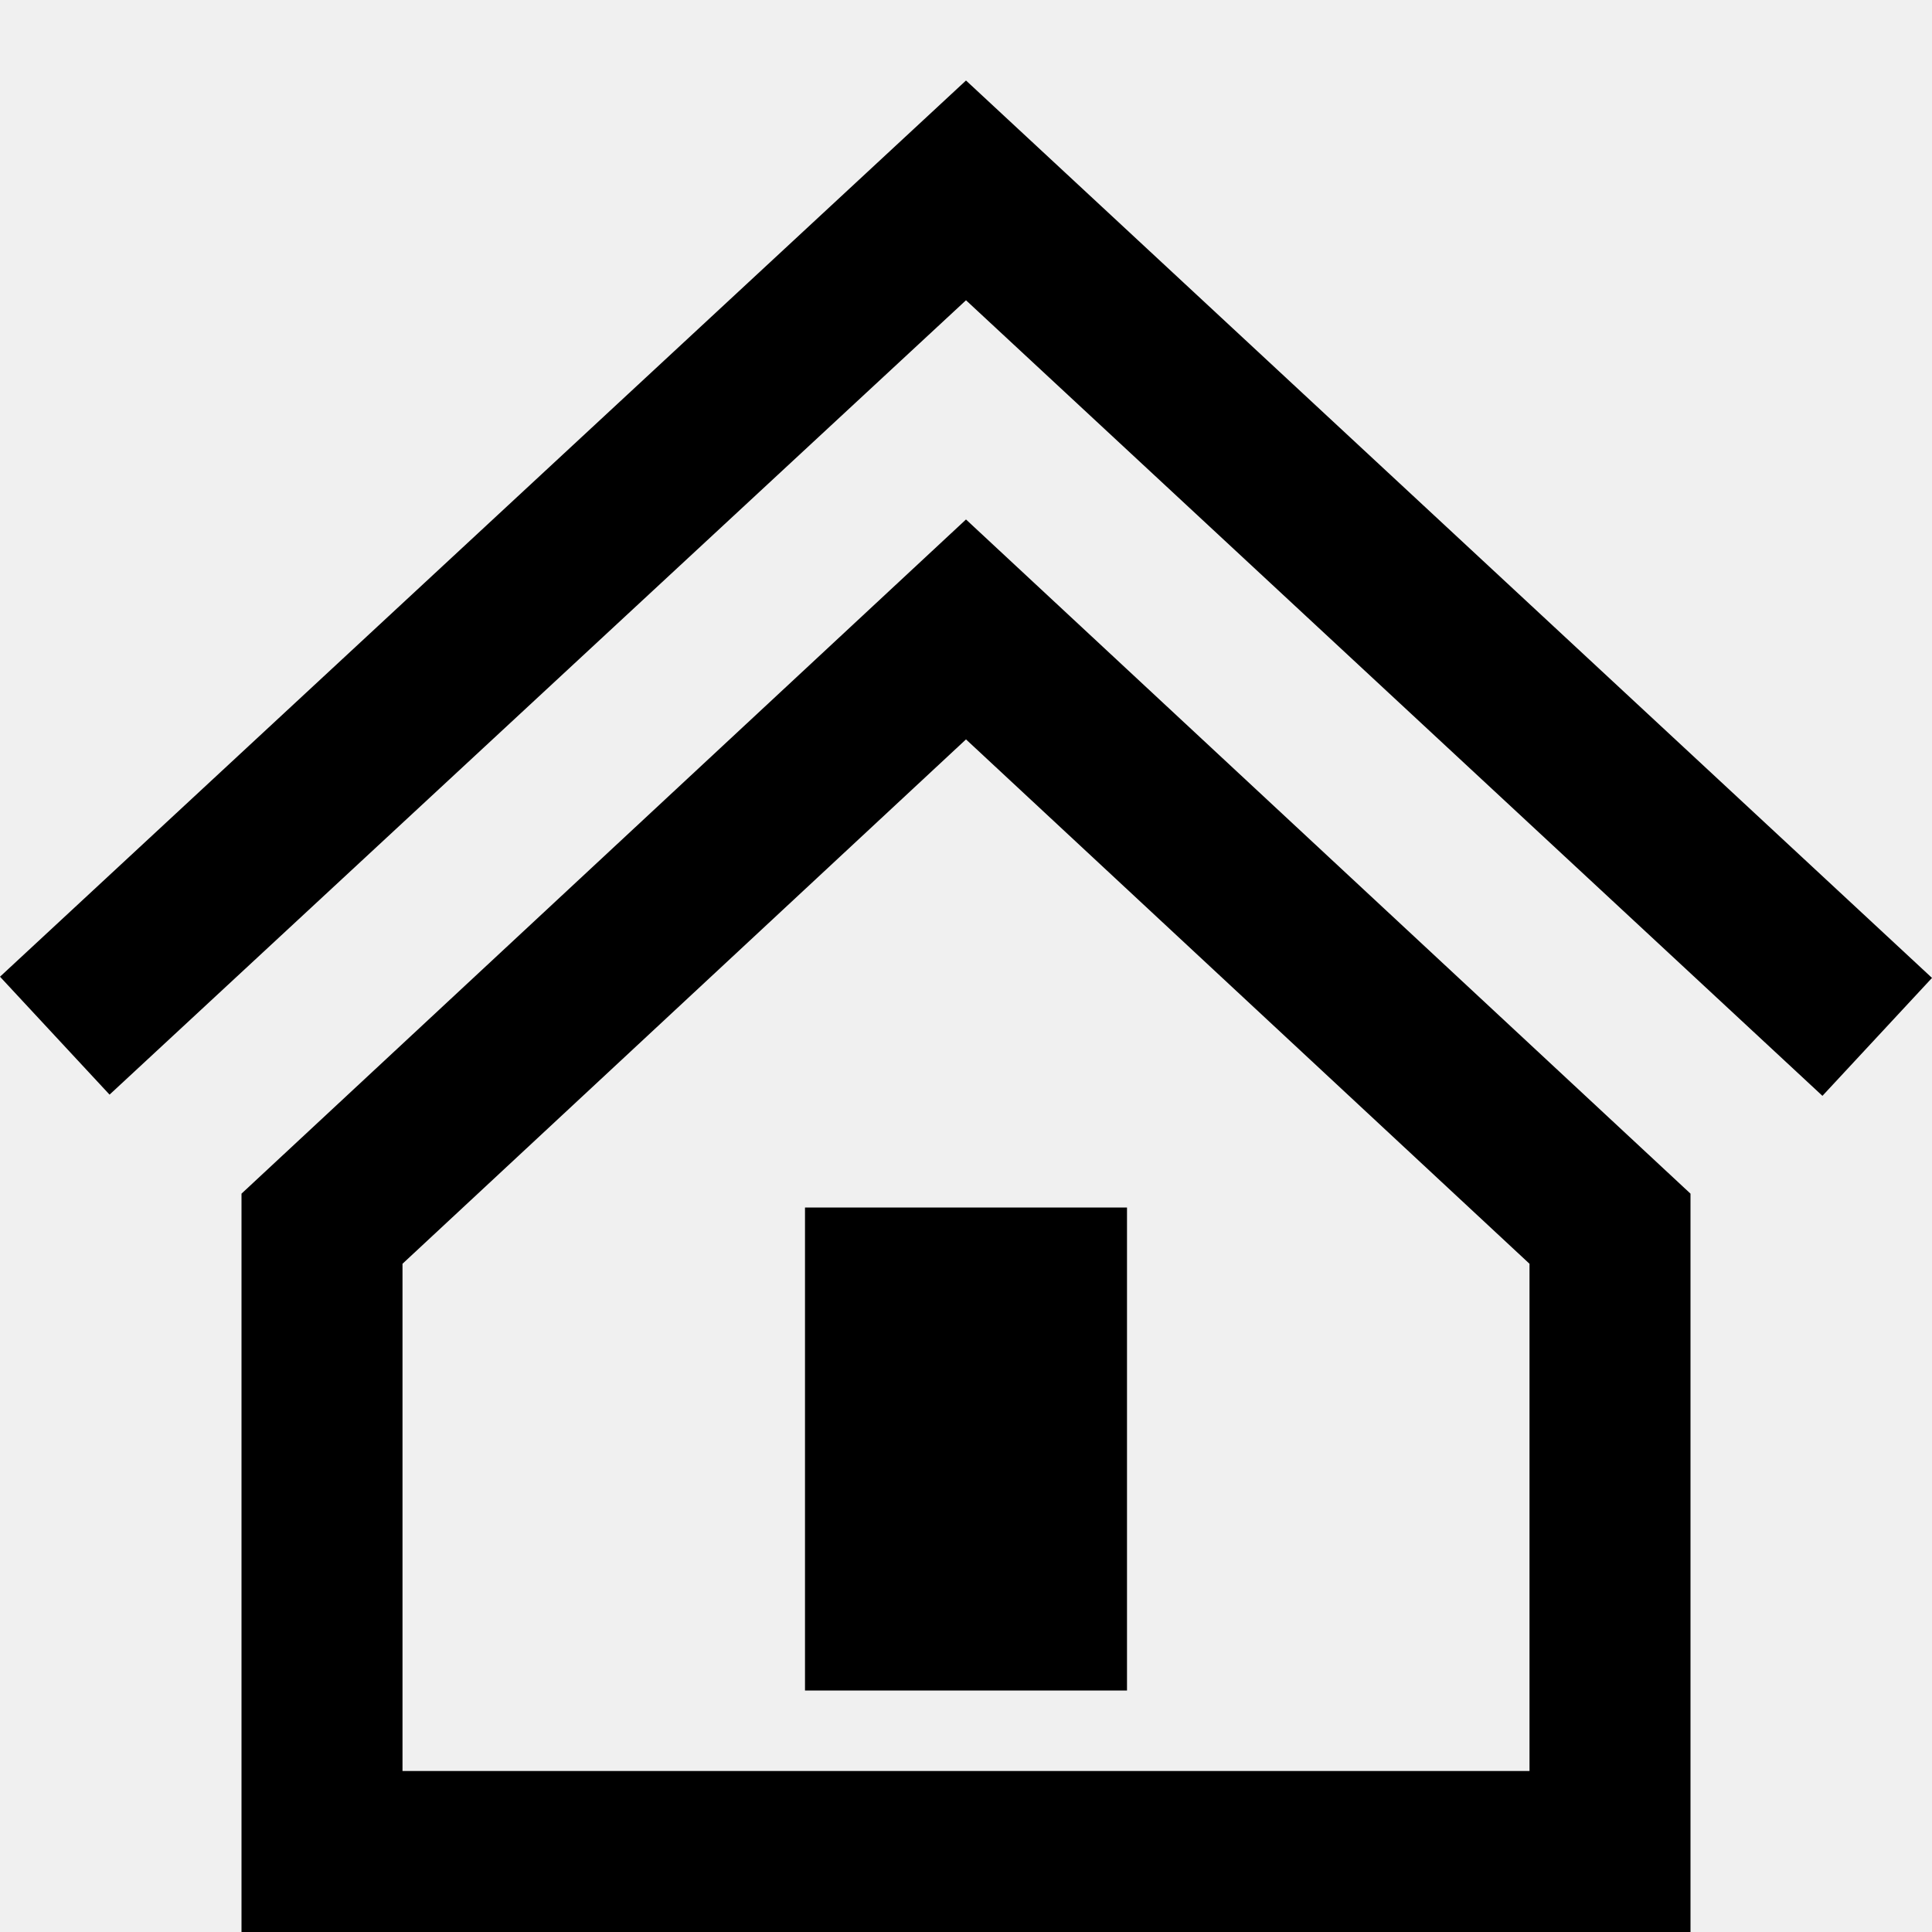
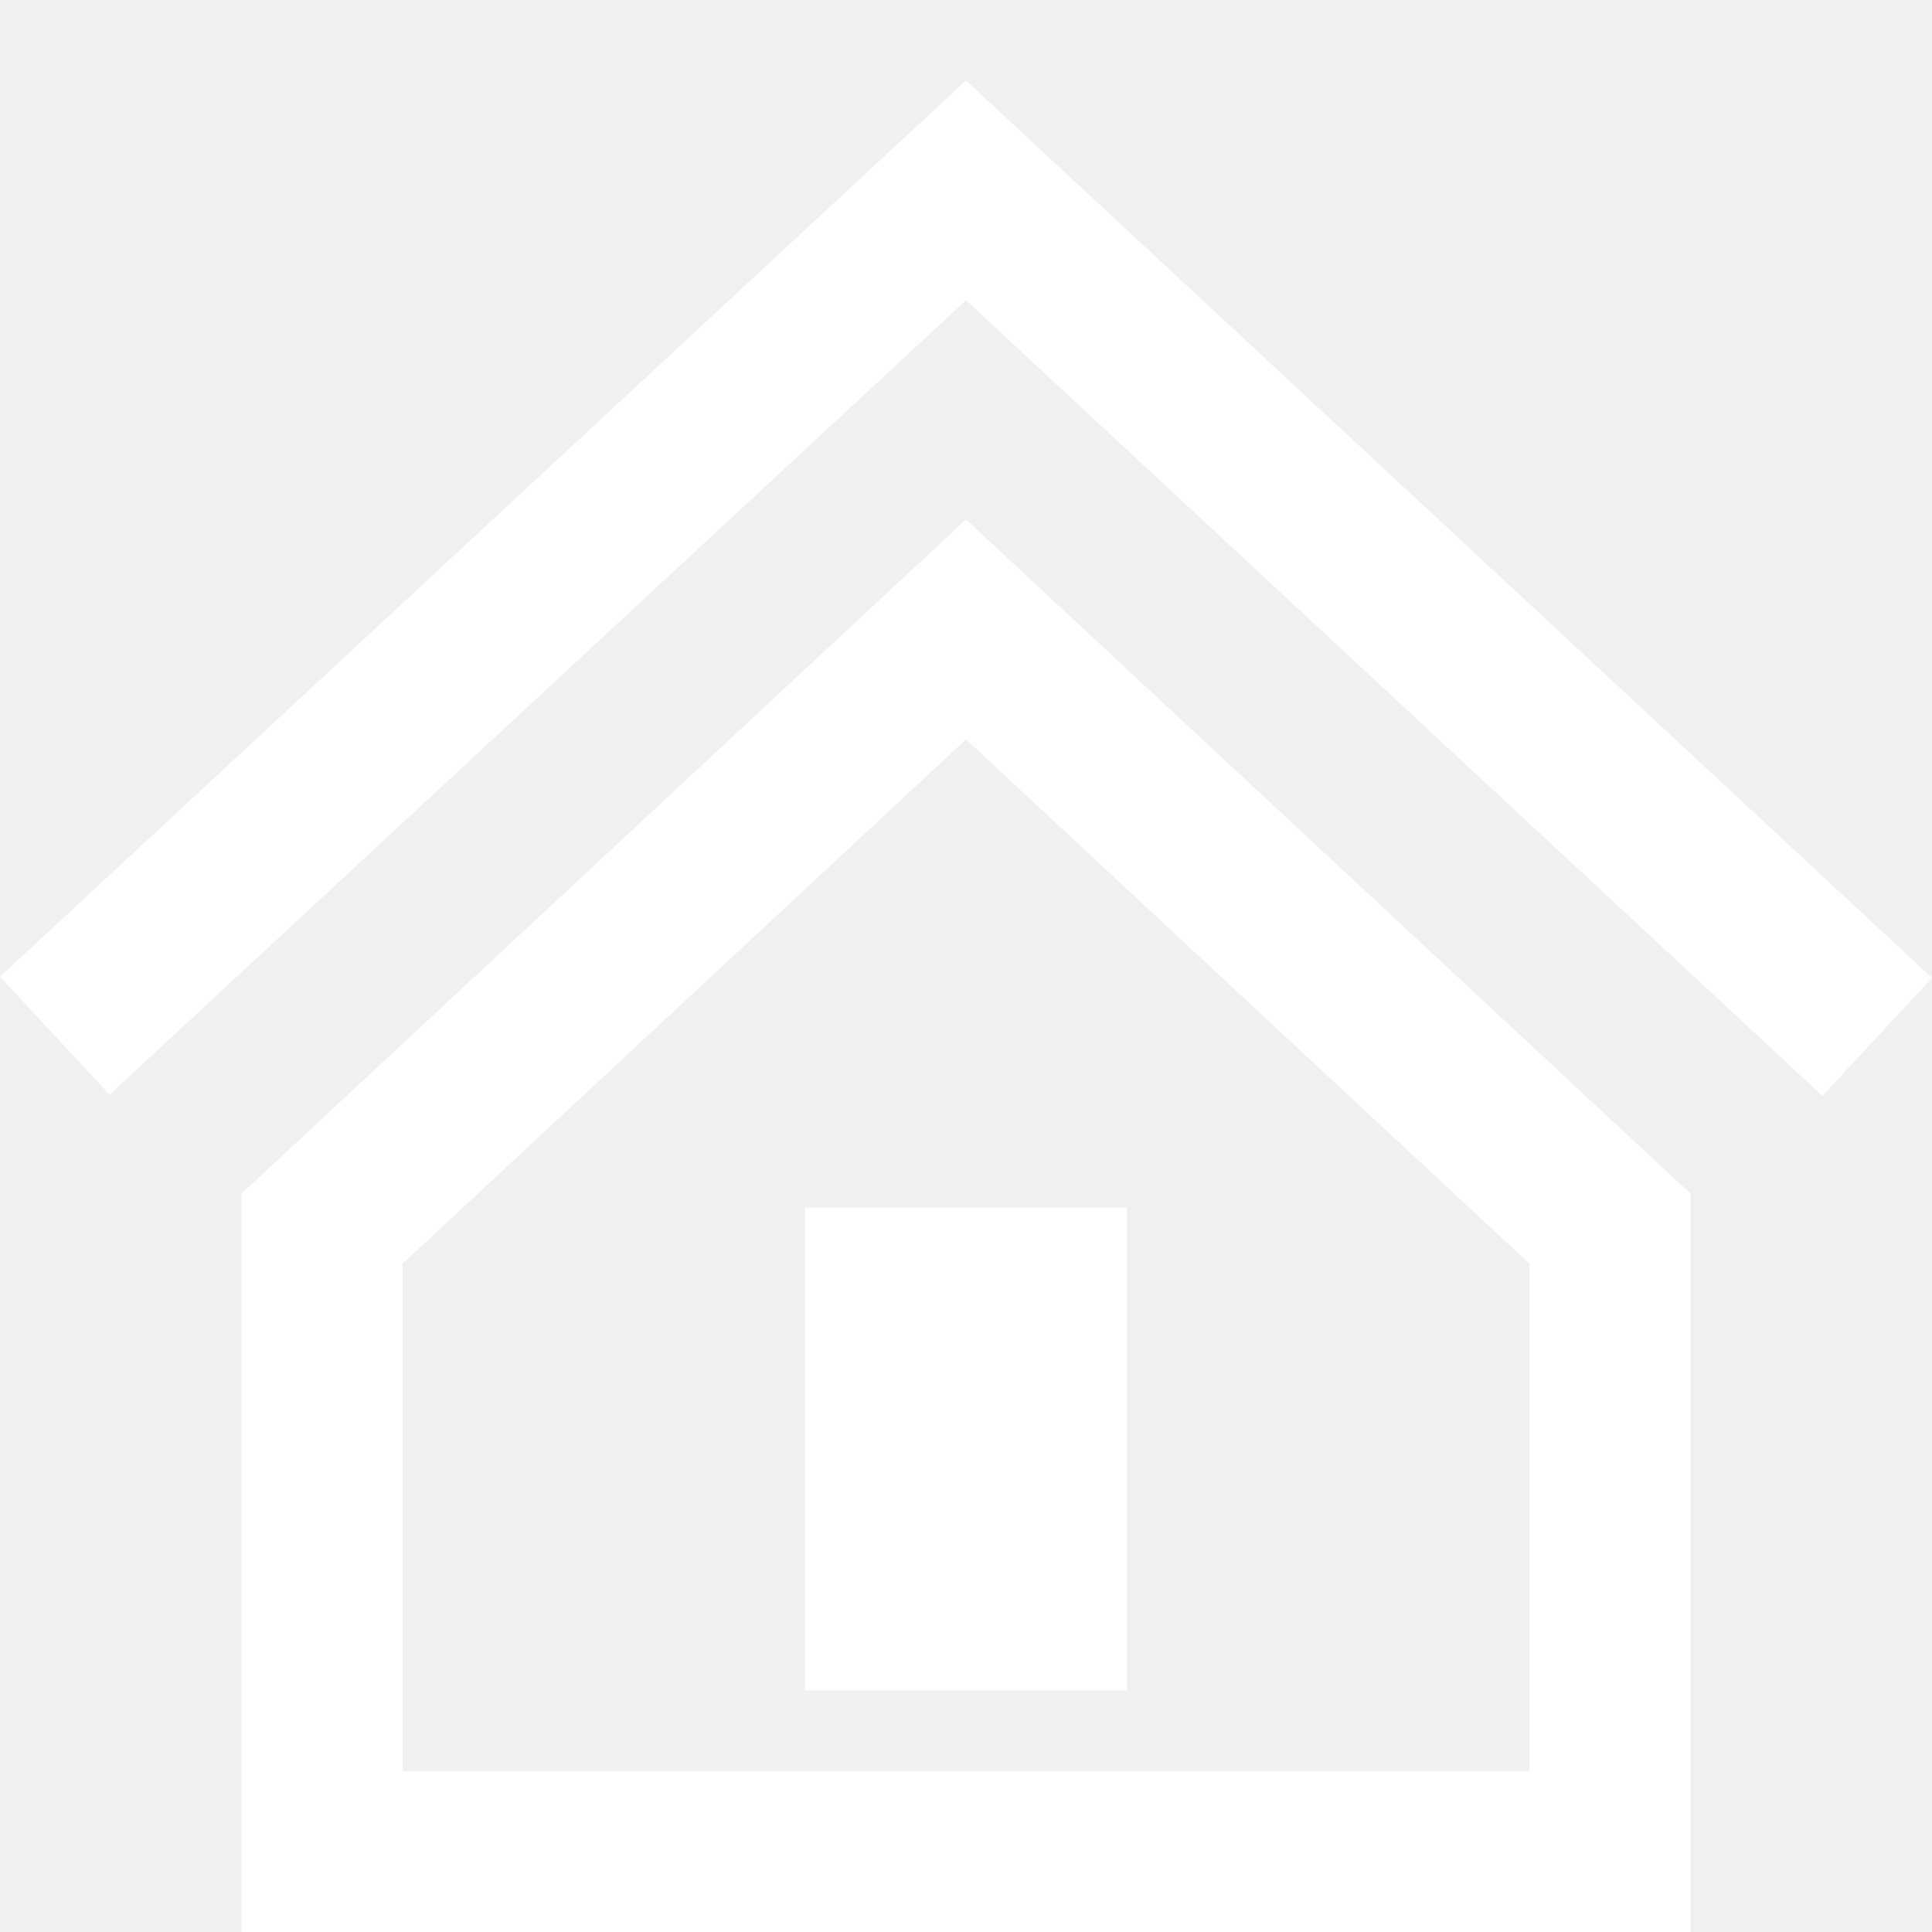
- <svg xmlns="http://www.w3.org/2000/svg" viewBox="0 0 24 24">
+ <svg xmlns="http://www.w3.org/2000/svg" style="fill:#fff" viewBox="0 0 24 24">
  <path d="M12 9.185l7 6.514v6.301h-14v-6.301l7-6.514zm0-2.732l-9 8.375v9.172h18v-9.172l-9-8.375zm2 14.547h-4v-6h4v6zm10-8.852l-1.361 1.465-10.639-9.883-10.639 9.868-1.361-1.465 12-11.133 12 11.148z" />
</svg>
